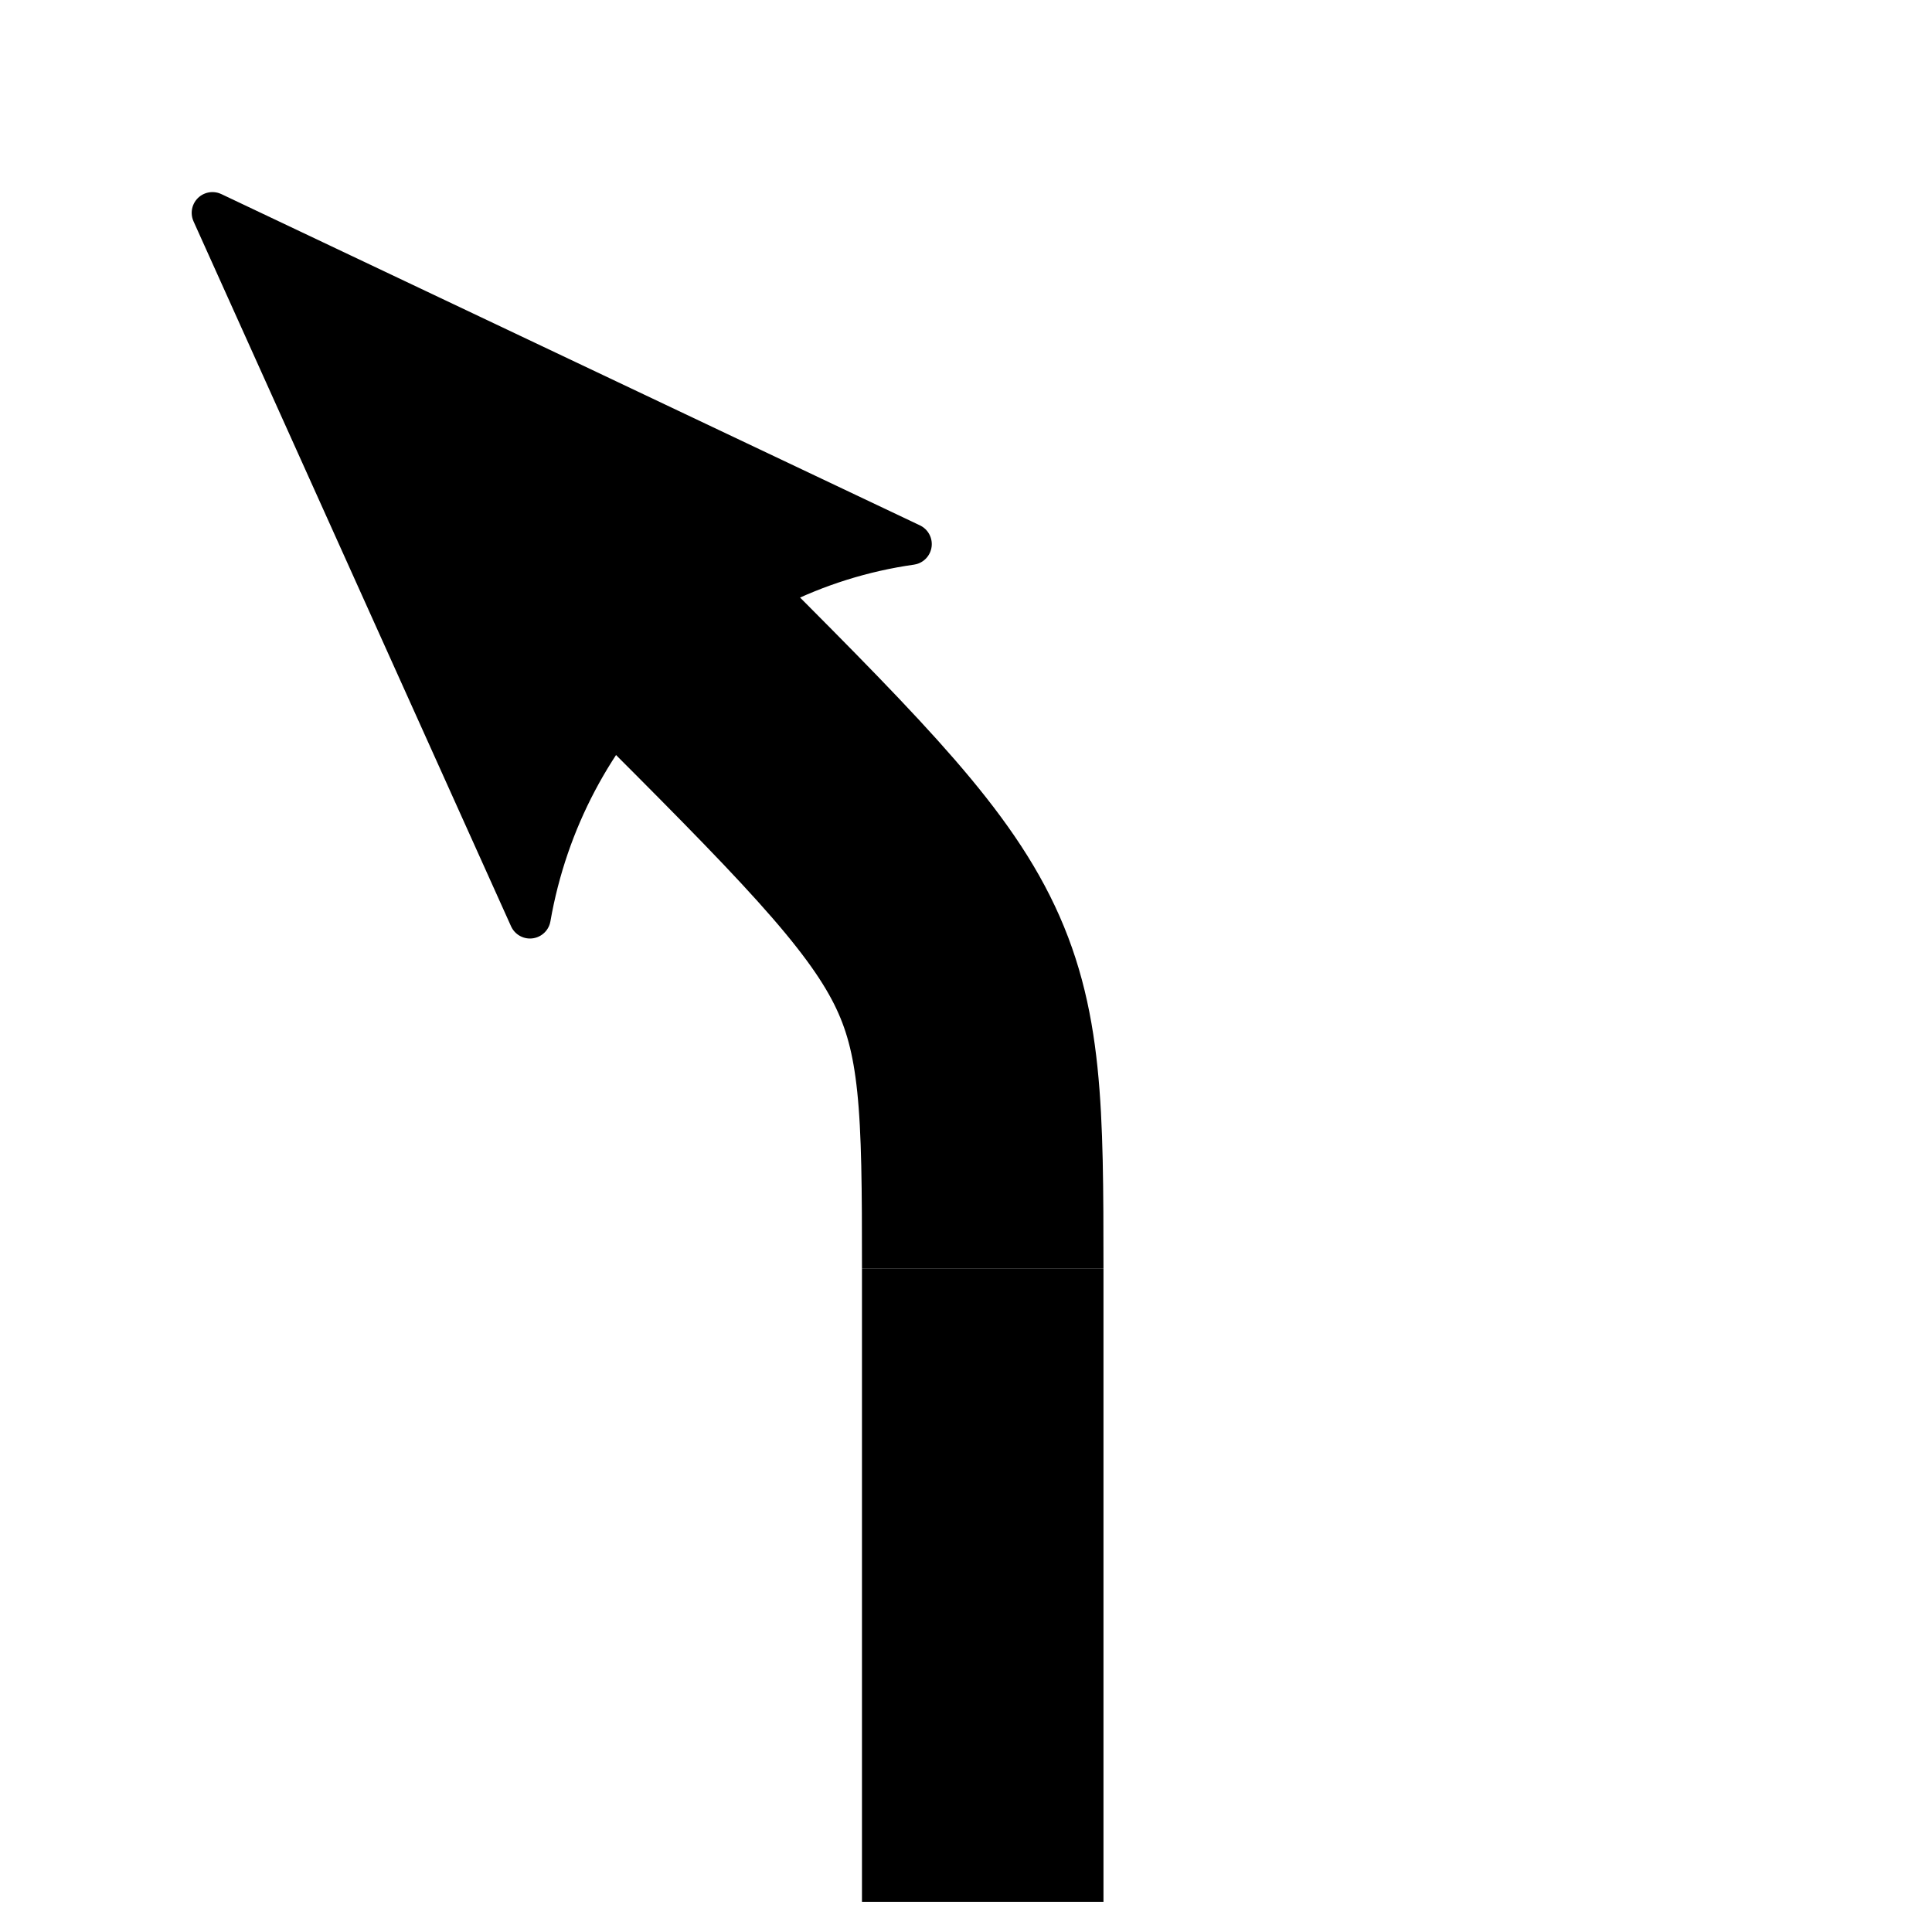
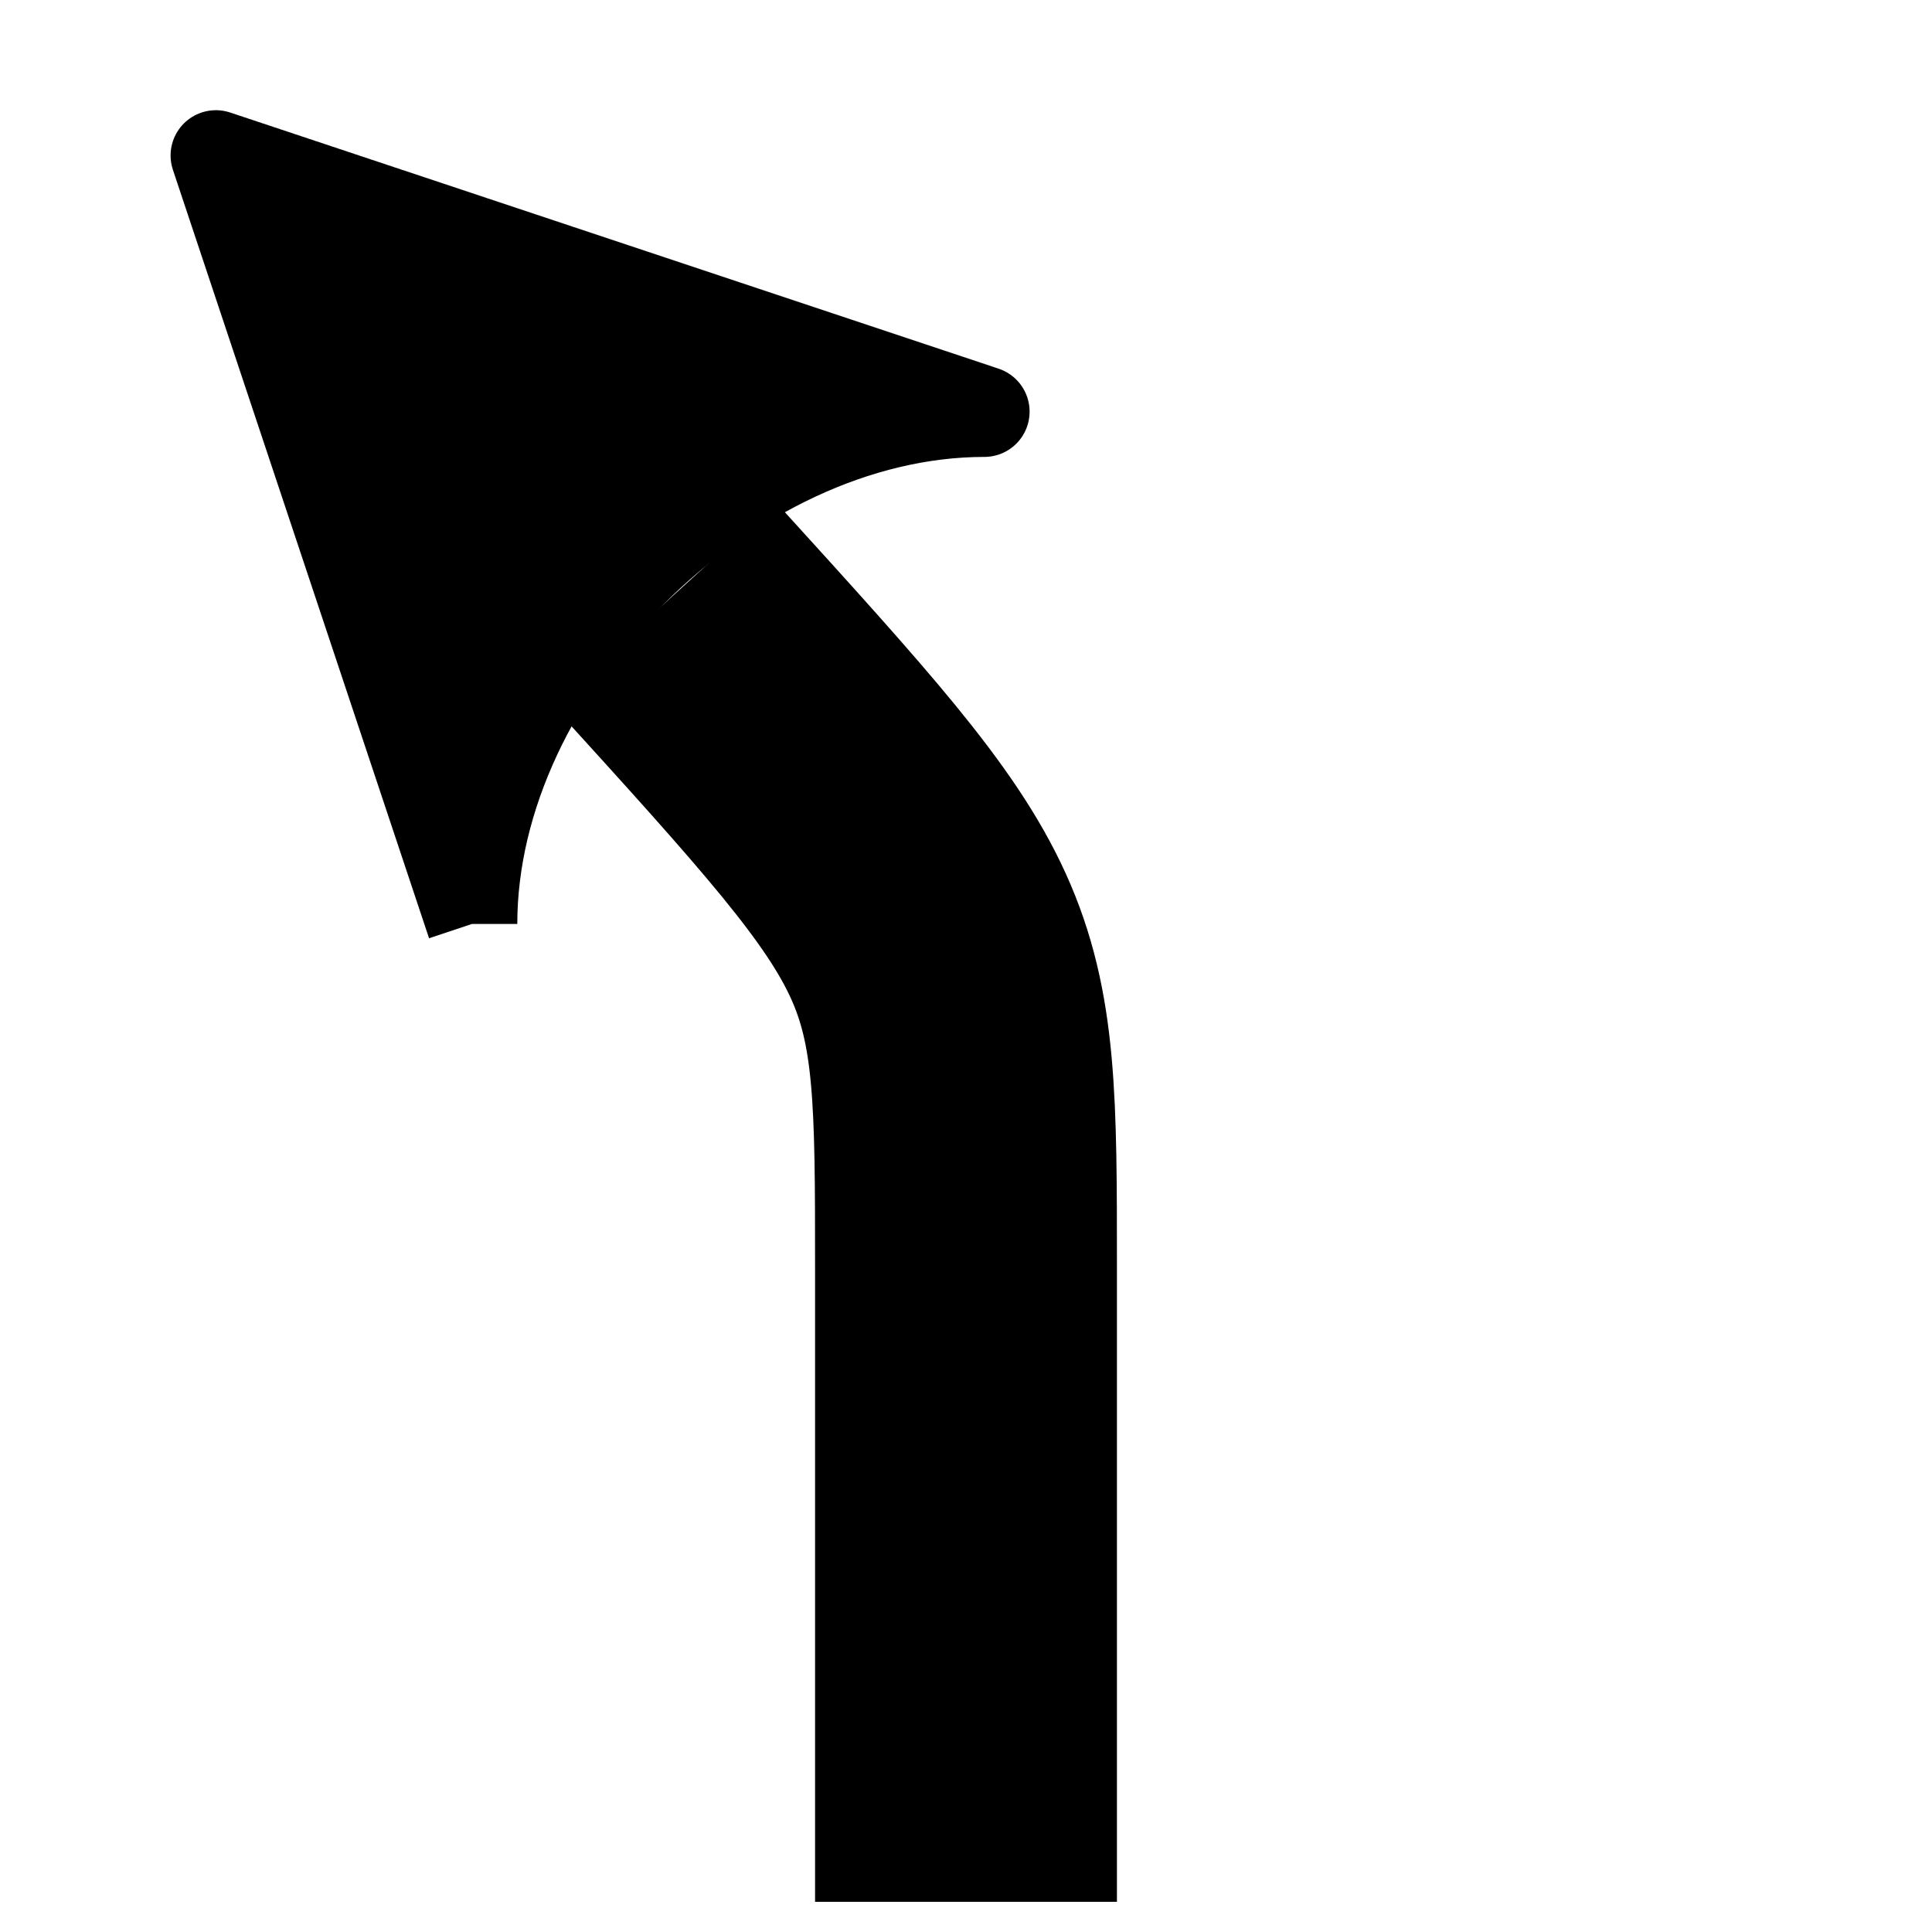
- <svg xmlns="http://www.w3.org/2000/svg" width="64px" height="64px" id="svg5354">
-   <defs id="defs5356">
-     <marker style="overflow:visible;" id="Arrow2Lend" refX="0.0" refY="0.0" orient="auto">
-       <path transform="scale(1.1) rotate(180) translate(1,0)" d="M 8.719,4.034 L -2.207,0.016 L 8.719,-4.002 C 6.973,-1.63 6.983,1.616 8.719,4.034 z " style="font-size:12.0;fill-rule:evenodd;stroke-width:0.625;stroke-linejoin:round;" id="path4553" />
-     </marker>
-     <marker style="overflow:visible;" id="Arrow1Lend" refX="0.0" refY="0.0" orient="auto">
-       <path transform="scale(0.8) rotate(180) translate(12.5,0)" style="fill-rule:evenodd;stroke:#000000;stroke-width:1.0pt;marker-start:none;" d="M 0.0,0.0 L 5.0,-5.0 L -12.5,0.0 L 5.0,5.0 L 0.0,0.0 z " id="path4535" />
-     </marker>
-     <marker style="overflow:visible;" id="Arrow2Lendl" refX="0.0" refY="0.0" orient="auto">
-       <path transform="scale(1.1) rotate(180) translate(1,0)" d="M 8.719,4.034 L -2.207,0.016 L 8.719,-4.002 C 6.973,-1.63 6.983,1.616 8.719,4.034 z " style="stroke-linejoin:round;font-size:12.0;fill-rule:evenodd;stroke:#000000;stroke-width:0.625;fill:#000000" id="path3200" />
-     </marker>
-     <marker style="overflow:visible;" id="Arrow2LendlA" refX="0.0" refY="0.0" orient="auto">
-       <path transform="scale(1.1) rotate(180) translate(1,0)" d="M 8.719,4.034 L -2.207,0.016 L 8.719,-4.002 C 6.973,-1.63 6.983,1.616 8.719,4.034 z " style="stroke-linejoin:round;font-size:12.0;fill-rule:evenodd;stroke:#000000;stroke-width:0.625;fill:#000000" id="path3292" />
-     </marker>
-     <marker style="overflow:visible;" id="Arrow2LendlAs" refX="0.0" refY="0.0" orient="auto">
-       <path transform="scale(1.1) rotate(180) translate(1,0)" d="M 8.719,4.034 L -2.207,0.016 L 8.719,-4.002 C 6.973,-1.63 6.983,1.616 8.719,4.034 z " style="stroke-linejoin:round;font-size:12.0;fill-rule:evenodd;stroke:#000000;stroke-width:0.625;fill:#000000" id="path3367" />
-     </marker>
-   </defs>
-   <g id="layer1">
-     <path id="path6512" d="M 32.554,63 L 32.554,42.028" style="fill:none;fill-rule:evenodd;stroke:#000000;stroke-width:8;stroke-linecap:butt;stroke-linejoin:miter;stroke-opacity:1;stroke-miterlimit:4;stroke-dasharray:none" />
-     <path id="path7071" d="M 32.554,42.028 C 32.554,31.498 32.463,31.409 22.026,20.972" style="fill:none;fill-rule:evenodd;stroke:#000000;stroke-width:8;stroke-linecap:butt;stroke-linejoin:miter;stroke-opacity:1;stroke-miterlimit:4;stroke-dasharray:none" />
-     <path id="path8163" d="M 18.076,18.257 L 8.922,8.922" style="fill:none;fill-rule:evenodd;stroke:#000000;stroke-width:2;stroke-linecap:butt;stroke-linejoin:miter;marker-end:url(#Arrow2LendlAs);stroke-miterlimit:4;stroke-dasharray:none;stroke-opacity:1" />
+ <svg xmlns="http://www.w3.org/2000/svg" width="64px" height="64px">
+   <g>
+     <path d="M 32,63 L 32,42 C 32,31 32,31 22,20" style="fill:none;stroke:#000000;stroke-width:10;stroke-linecap:butt;stroke-linejoin:miter;stroke-opacity:1;stroke-miterlimit:4;stroke-dasharray:none" />
+     <path transform="translate(22,20) scale(3) rotate(315)" d="M -4,1 L 0,-7 L 4,1 C 2,-1 -2,-1 -4,1" style="fill:#000000;stroke:#000000;stroke-linejoin:round" />
  </g>
</svg>
